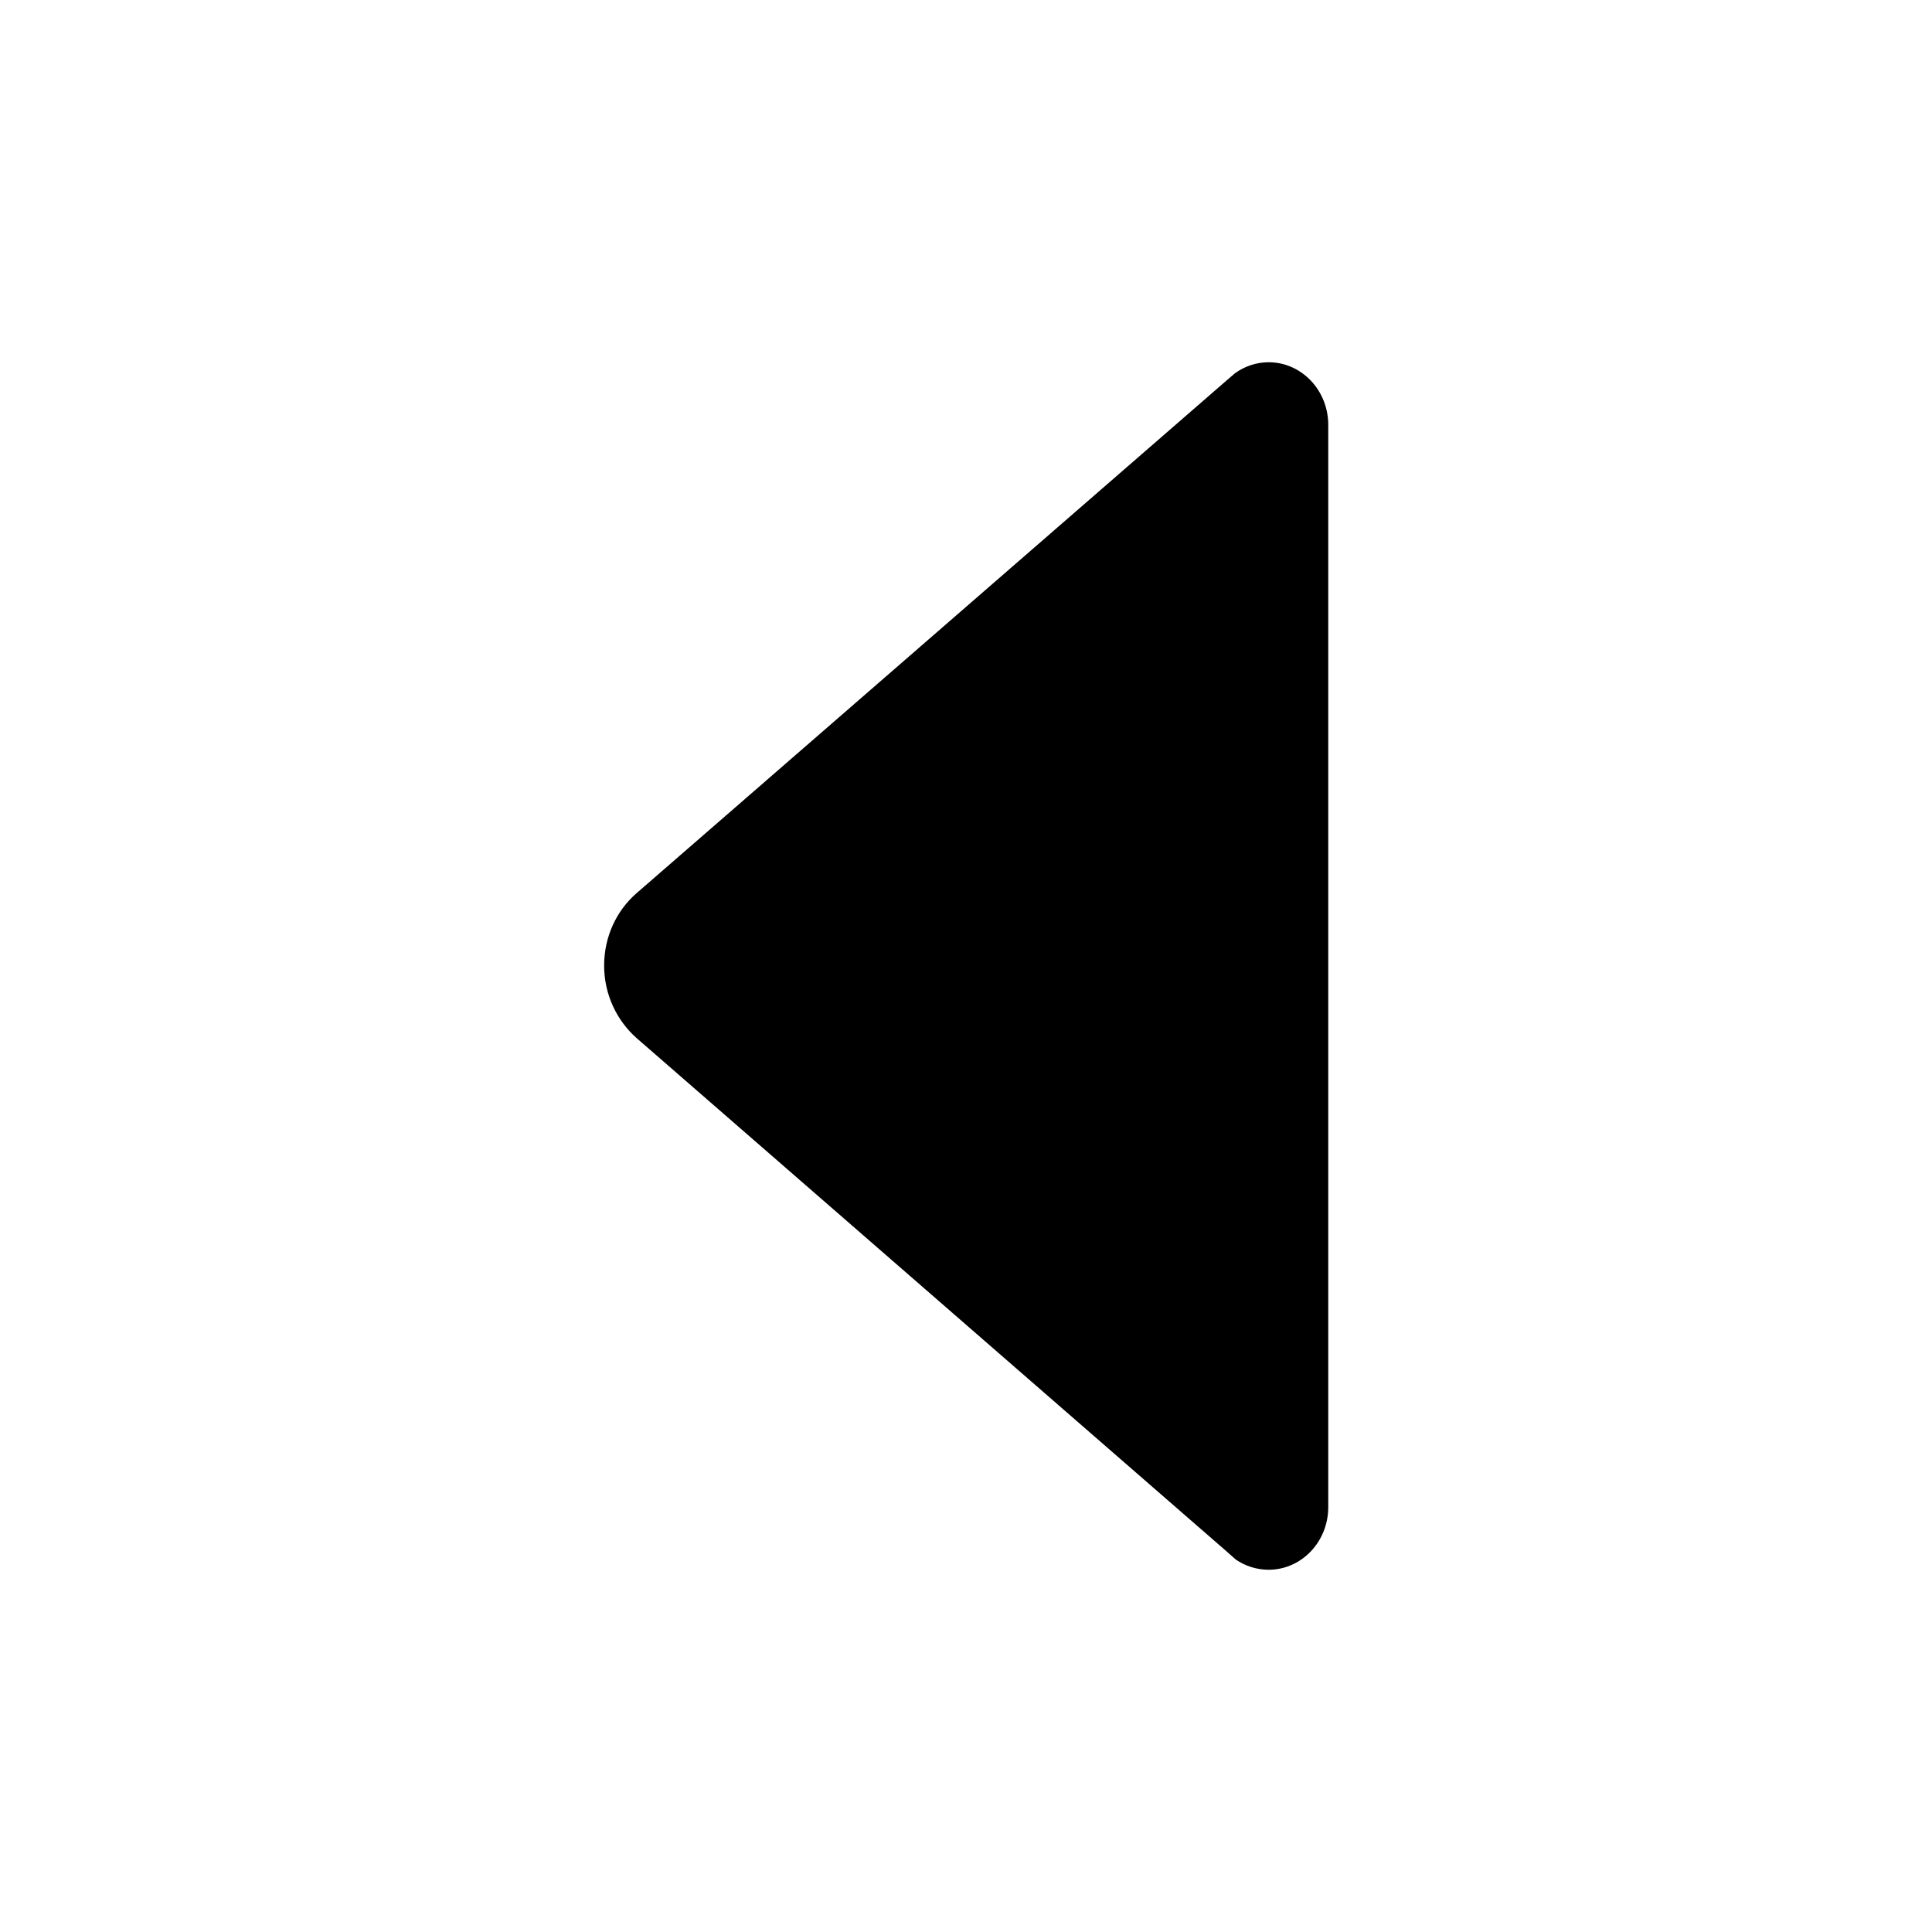
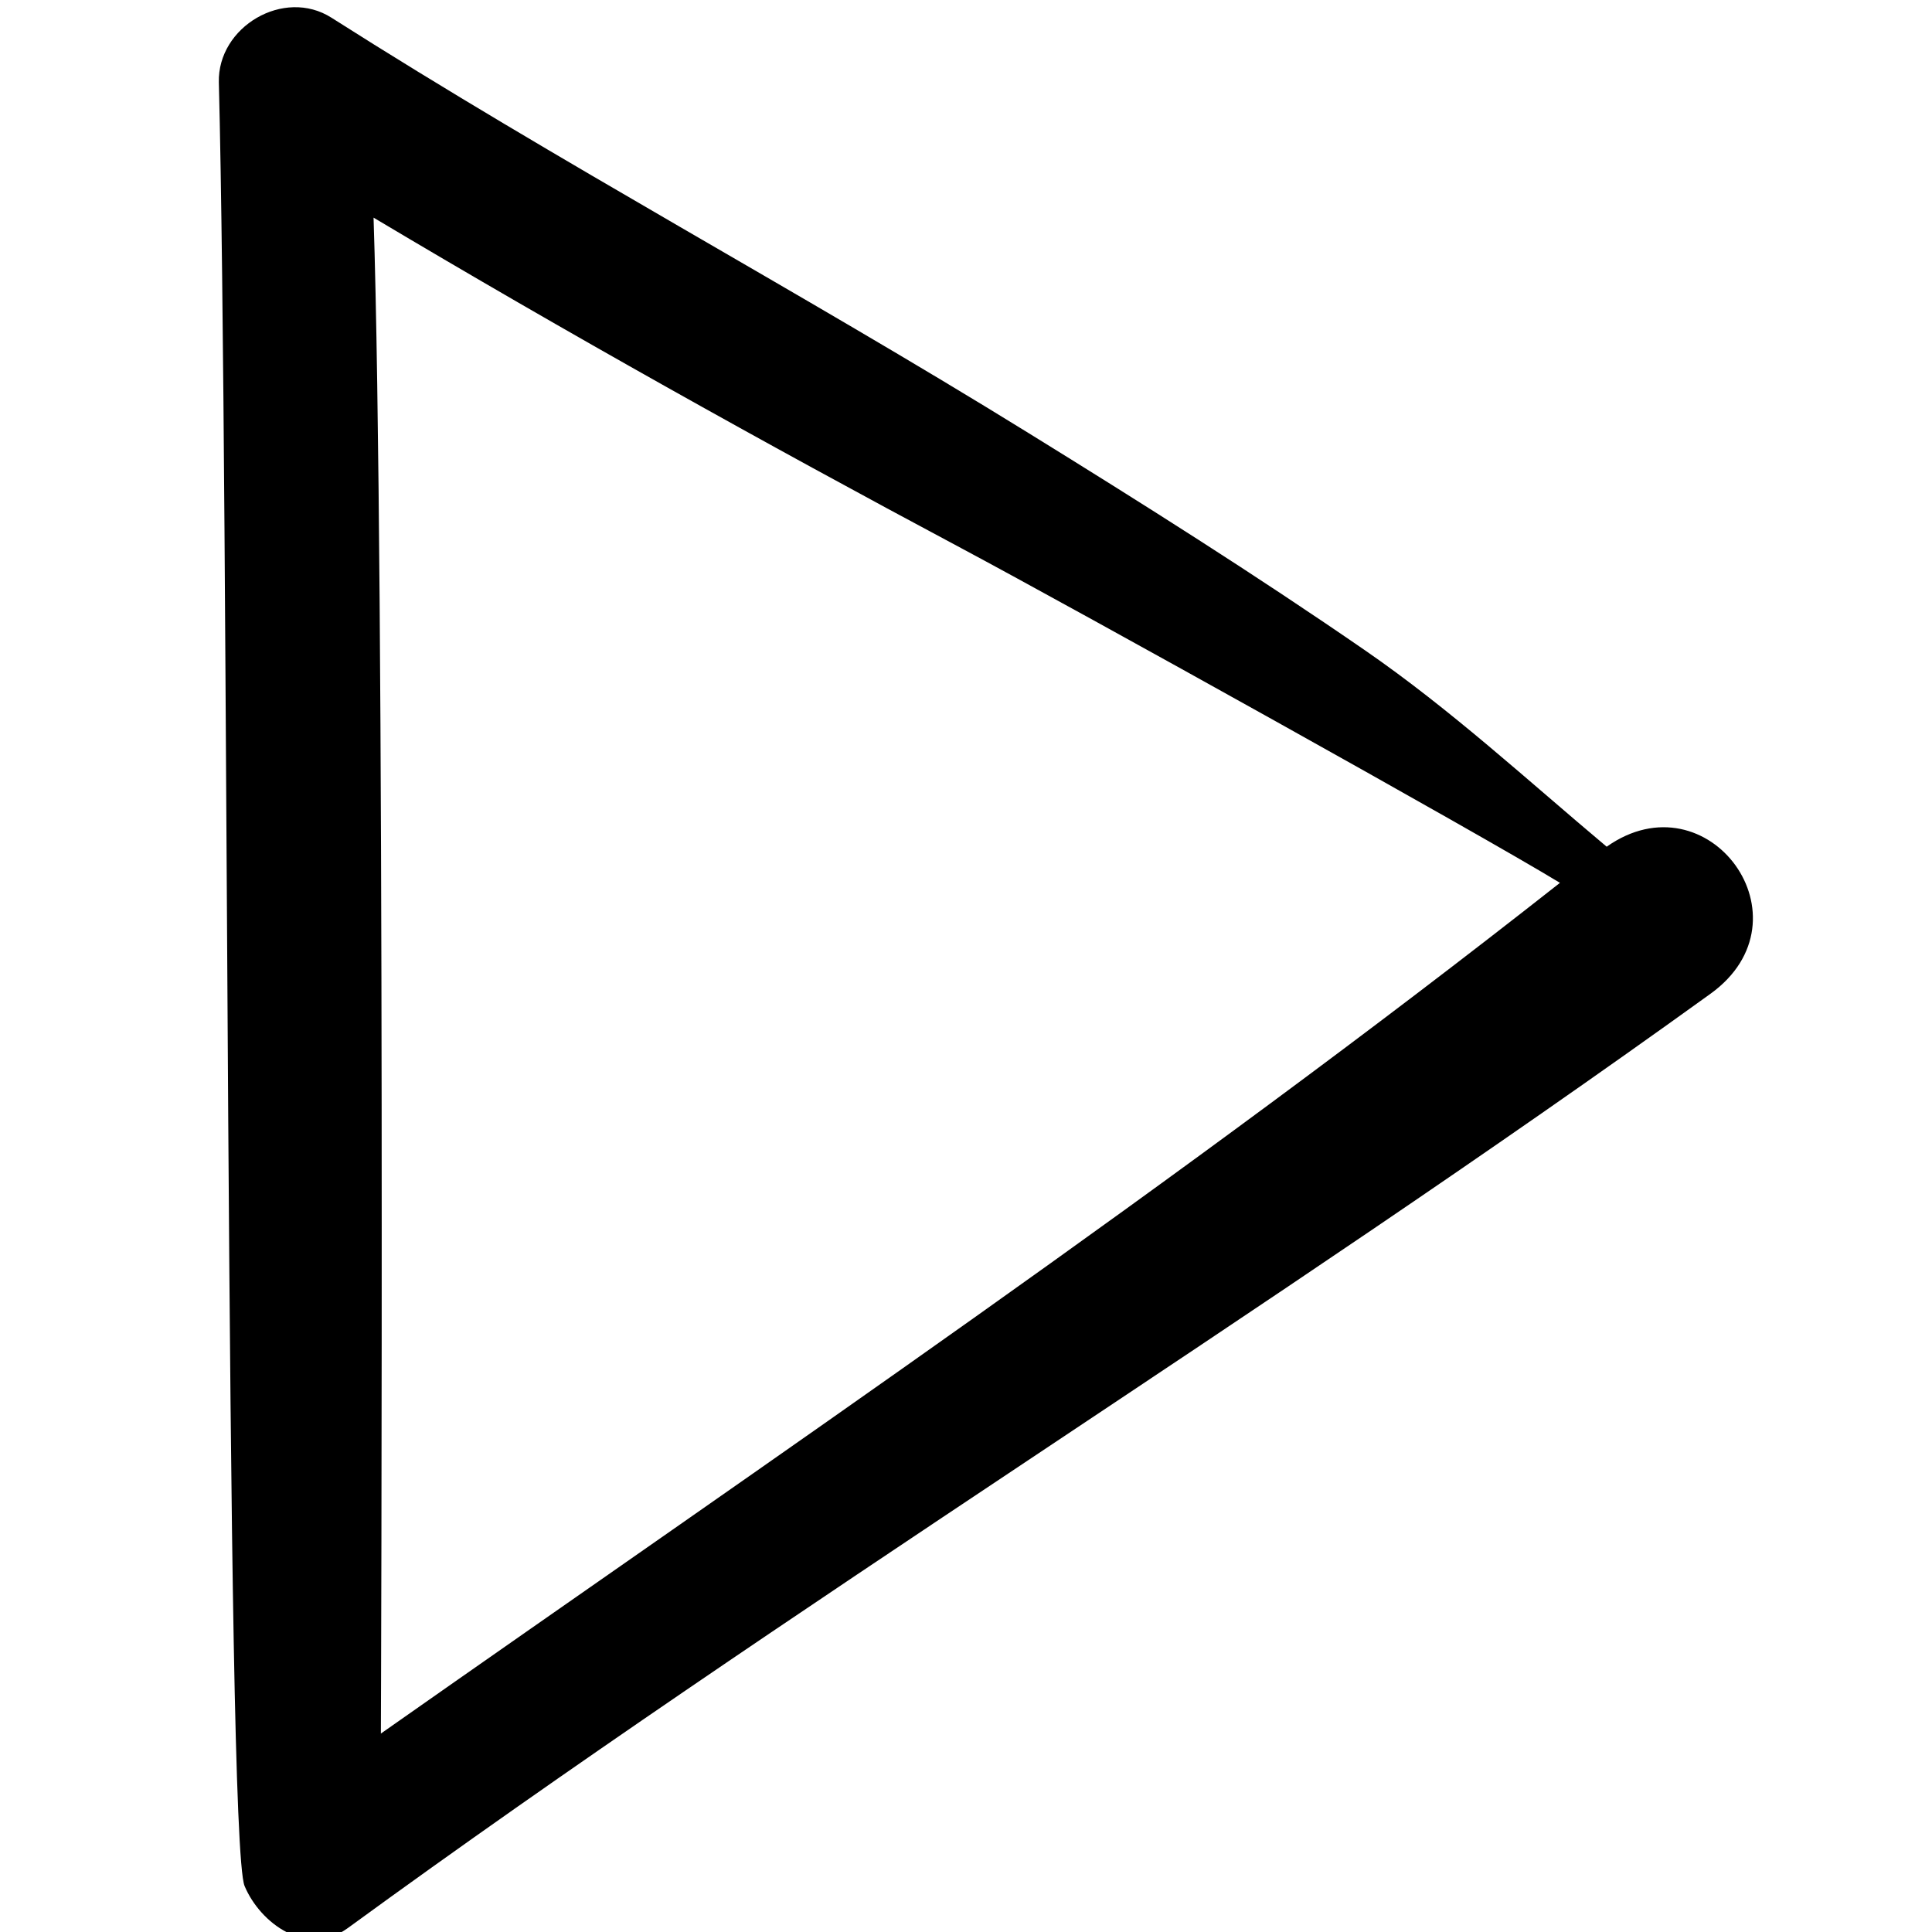
- <svg xmlns="http://www.w3.org/2000/svg" height="512px" id="Layer_1" style="enable-background:new 0 0 512 512;" version="1.1" viewBox="0 0 512 512" width="512px" xml:space="preserve">
-   <path d="M327.3,98.9l-2.1,1.8l-156.5,136c-5.3,4.6-8.6,11.5-8.6,19.2c0,7.7,3.4,14.6,8.6,19.2L324.9,411l2.6,2.3  c2.5,1.7,5.5,2.7,8.7,2.7c8.7,0,15.8-7.4,15.8-16.6h0V112.6h0c0-9.2-7.1-16.6-15.8-16.6C332.9,96,329.8,97.1,327.3,98.9z" feel="currentColor" />
+ <svg xmlns="http://www.w3.org/2000/svg" enable-background="new 0 0 91 91" height="91px" id="Layer_1" version="1.1" viewBox="0 0 91 91" width="91px" xml:space="preserve">
+   <g>
+     <path d="M11.521,88.836c0.737,1.755,2.937,3.382,4.864,1.977c20.955-15.288,43.136-28.826,64.18-44.004   c4.871-3.509-0.097-10.309-4.888-6.928c-3.738-3.136-7.321-6.446-11.377-9.246c-5.182-3.573-10.509-6.934-15.86-10.241   C37.604,13.692,26.368,7.68,15.614,0.835c-2.24-1.428-5.371,0.426-5.306,3.045C10.8,23.209,10.592,86.618,11.521,88.836z    M73.476,41.583C55.548,55.699,36.614,68.539,17.94,81.653c0.004-0.592,0.207-54.608-0.345-71.402   c9.09,5.419,18.347,10.59,27.675,15.565C50.818,28.779,69.651,39.25,73.476,41.583z" />
+   </g>
</svg>
